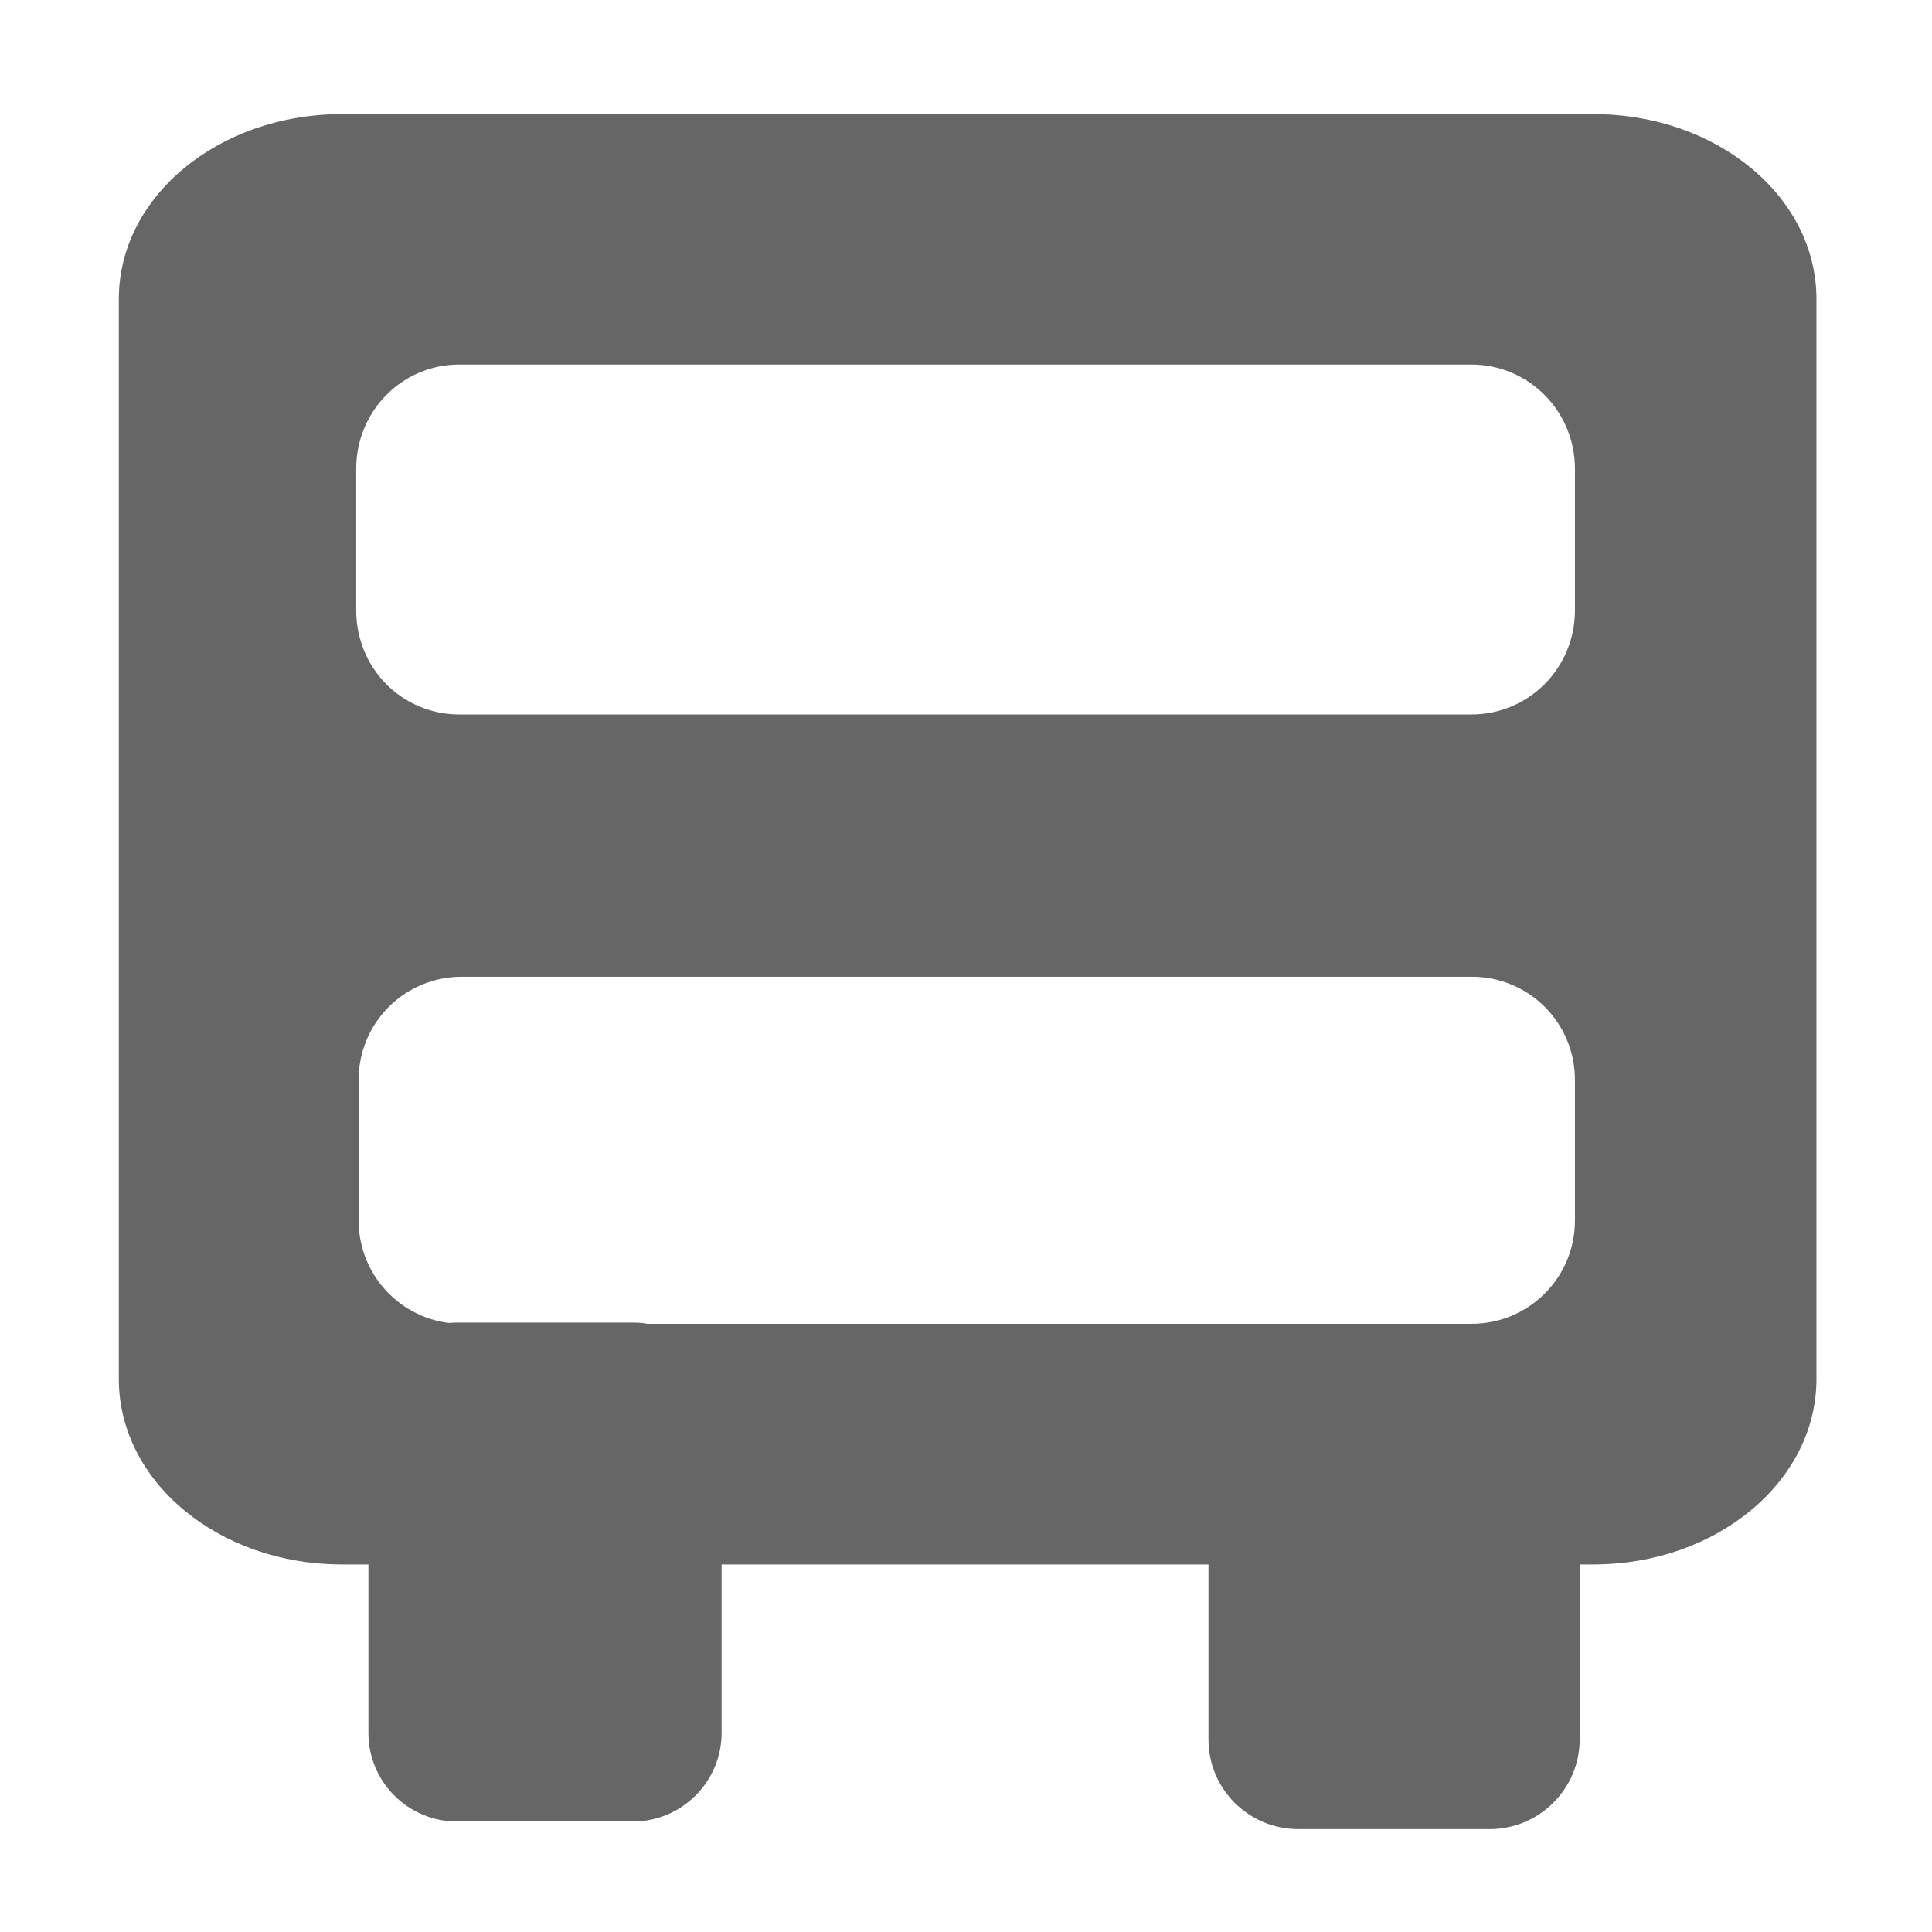
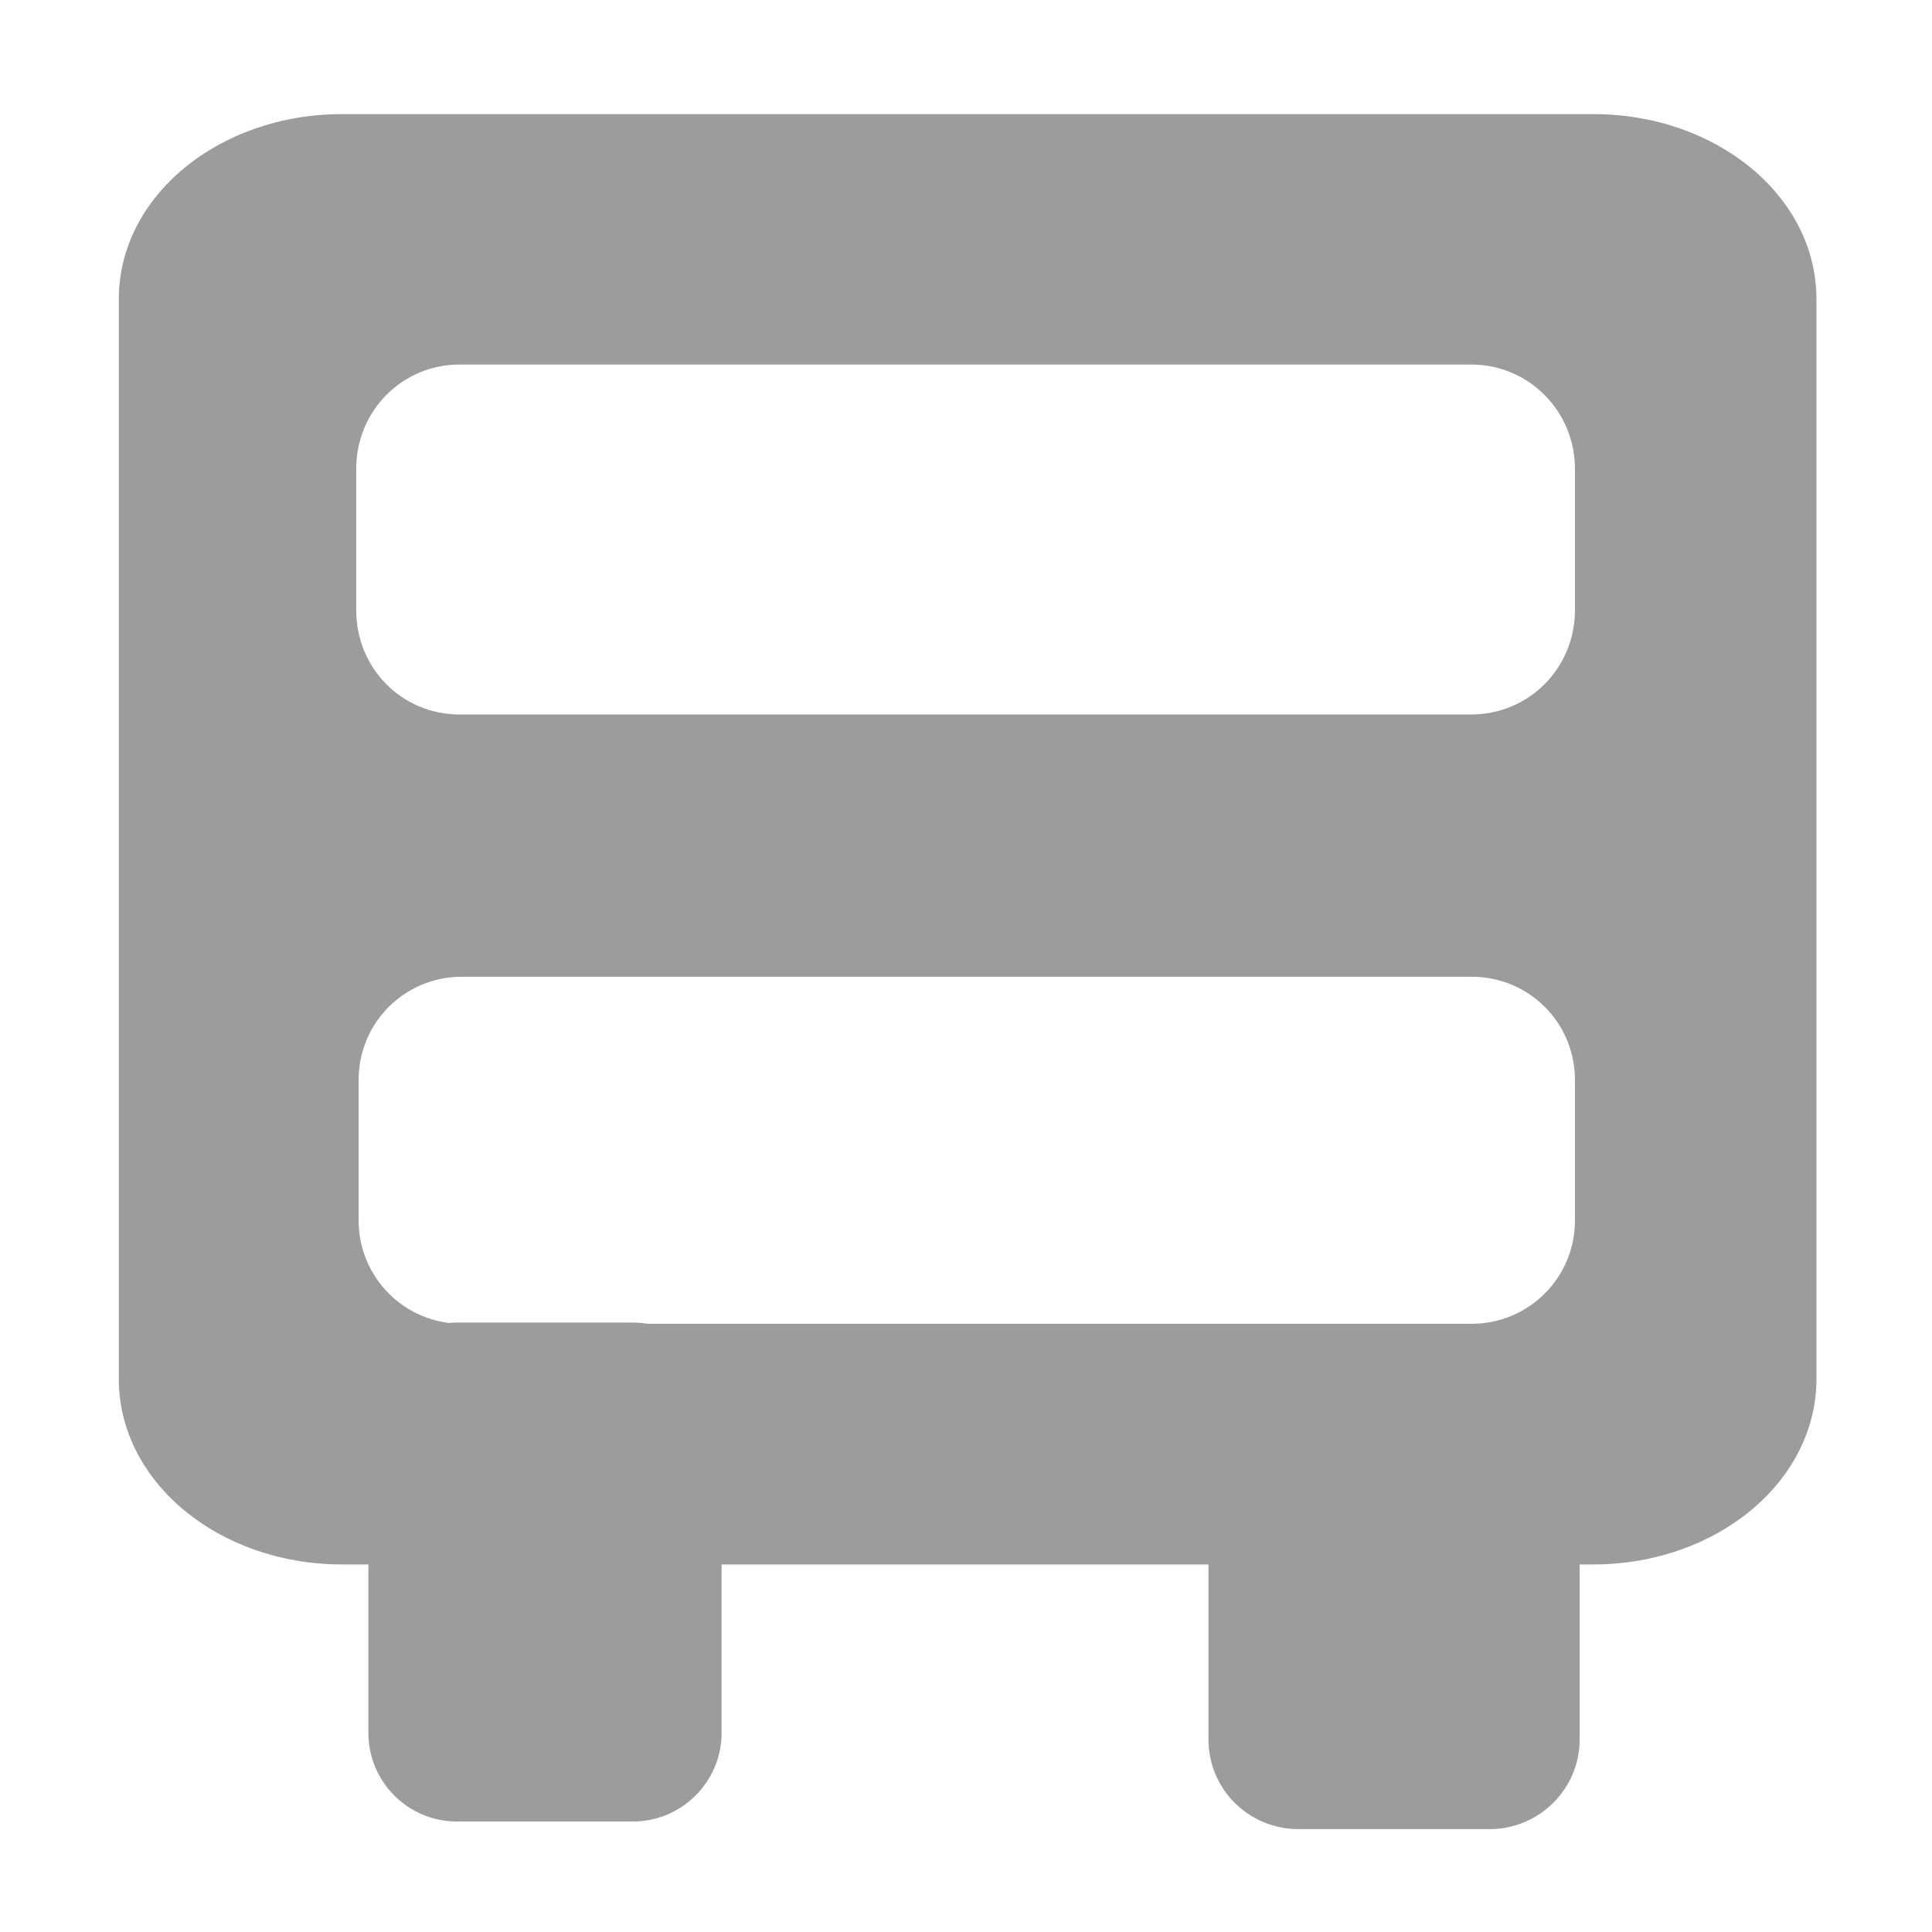
<svg xmlns="http://www.w3.org/2000/svg" height="16px" viewBox="0 0 16 16" width="16px">
-   <g fill="#666666">
+   <g fill="#9c9c9d">
    <path d="m 2.832 0.945 c -1.023 0 -1.848 0.684 -1.848 1.531 v 8.945 c 0 0.848 0.824 1.535 1.848 1.535 h 10.363 c 1.023 0 1.848 -0.688 1.848 -1.535 v -8.945 c 0 -0.848 -0.824 -1.531 -1.848 -1.531 z m 0.973 2.074 h 8.379 c 0.477 0 0.859 0.387 0.859 0.863 v 1.172 c 0 0.48 -0.383 0.863 -0.859 0.863 h -8.379 c -0.477 0 -0.855 -0.383 -0.855 -0.863 v -1.172 c 0 -0.477 0.379 -0.863 0.855 -0.863 z m 0.02 5.07 h 8.363 c 0.473 0 0.855 0.379 0.855 0.855 v 1.164 c 0 0.473 -0.383 0.855 -0.855 0.855 h -8.363 c -0.473 0 -0.855 -0.383 -0.855 -0.855 v -1.164 c 0 -0.477 0.383 -0.855 0.855 -0.855 z m 0 0" />
    <path d="m 10.754 10.965 h 1.582 c 0.41 0 0.746 0.332 0.746 0.742 v 2.699 c 0 0.41 -0.336 0.742 -0.746 0.742 h -1.582 c -0.414 0 -0.746 -0.332 -0.746 -0.742 v -2.699 c 0 -0.41 0.332 -0.742 0.746 -0.742 z m 0 0" />
    <path d="m 3.785 10.953 h 1.457 c 0.402 0 0.734 0.332 0.734 0.734 v 2.664 c 0 0.406 -0.332 0.734 -0.734 0.734 h -1.457 c -0.406 0 -0.734 -0.328 -0.734 -0.734 v -2.664 c 0 -0.402 0.328 -0.734 0.734 -0.734 z m 0 0" />
  </g>
</svg>
